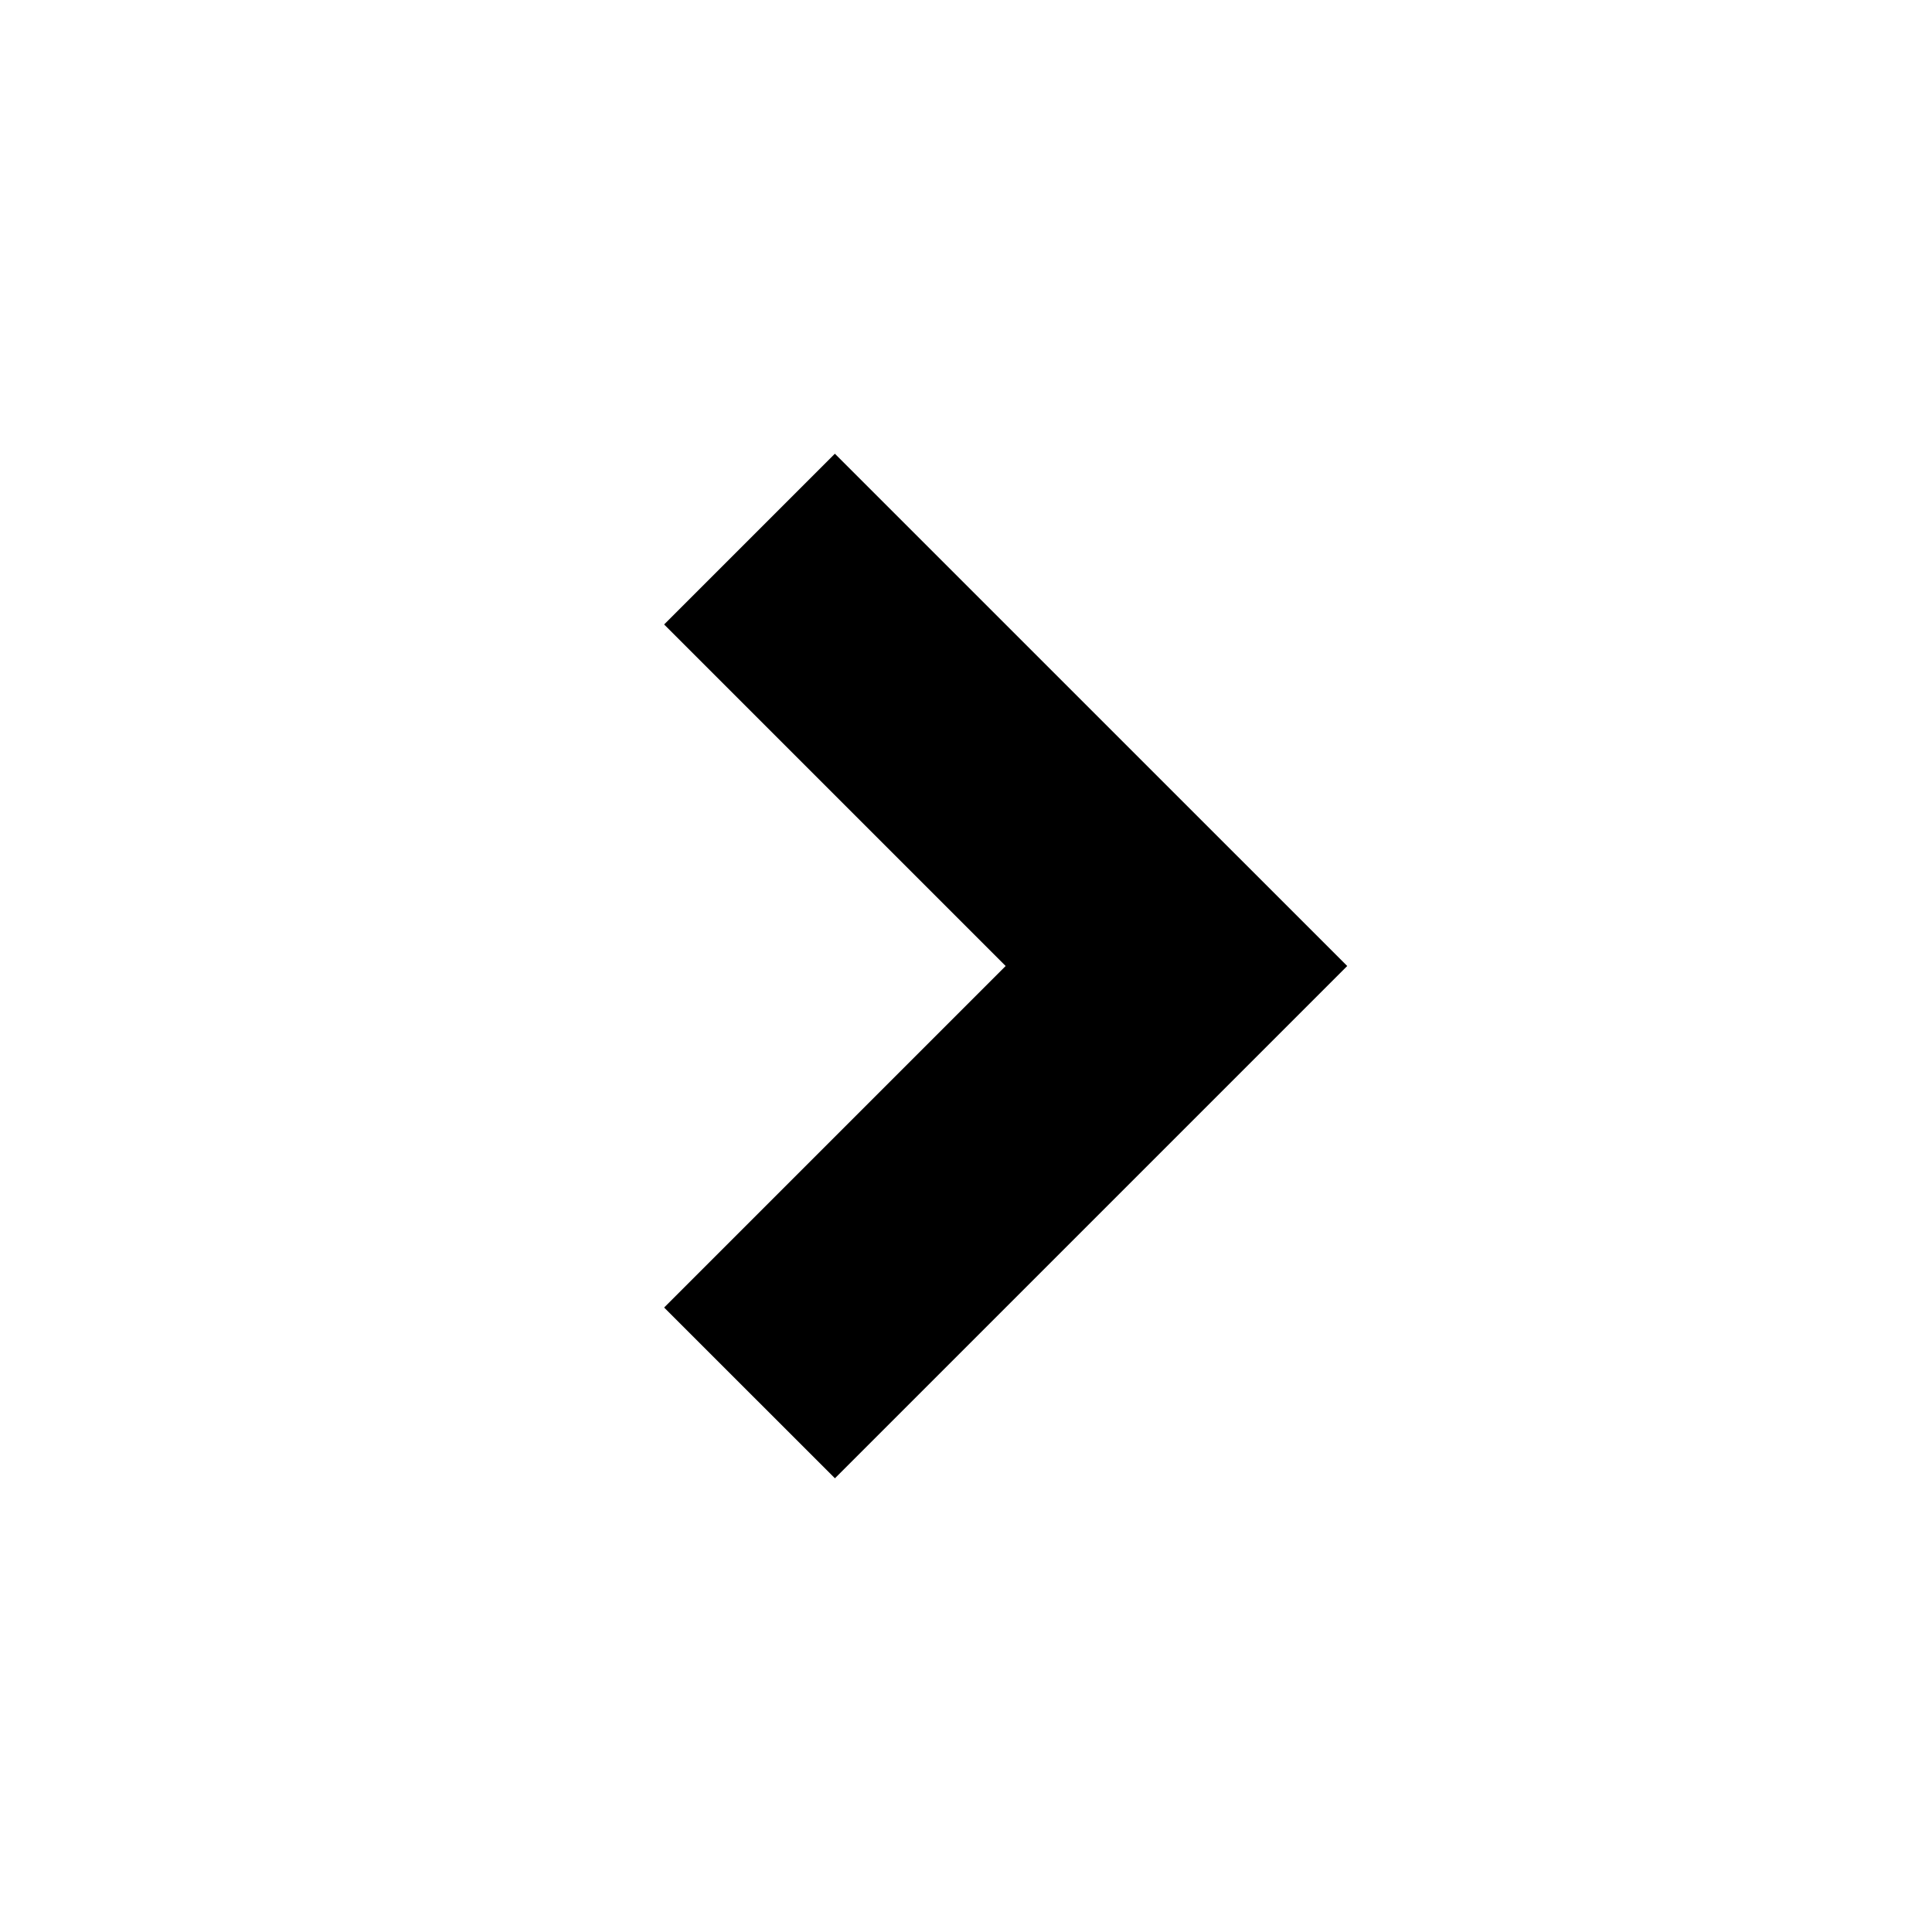
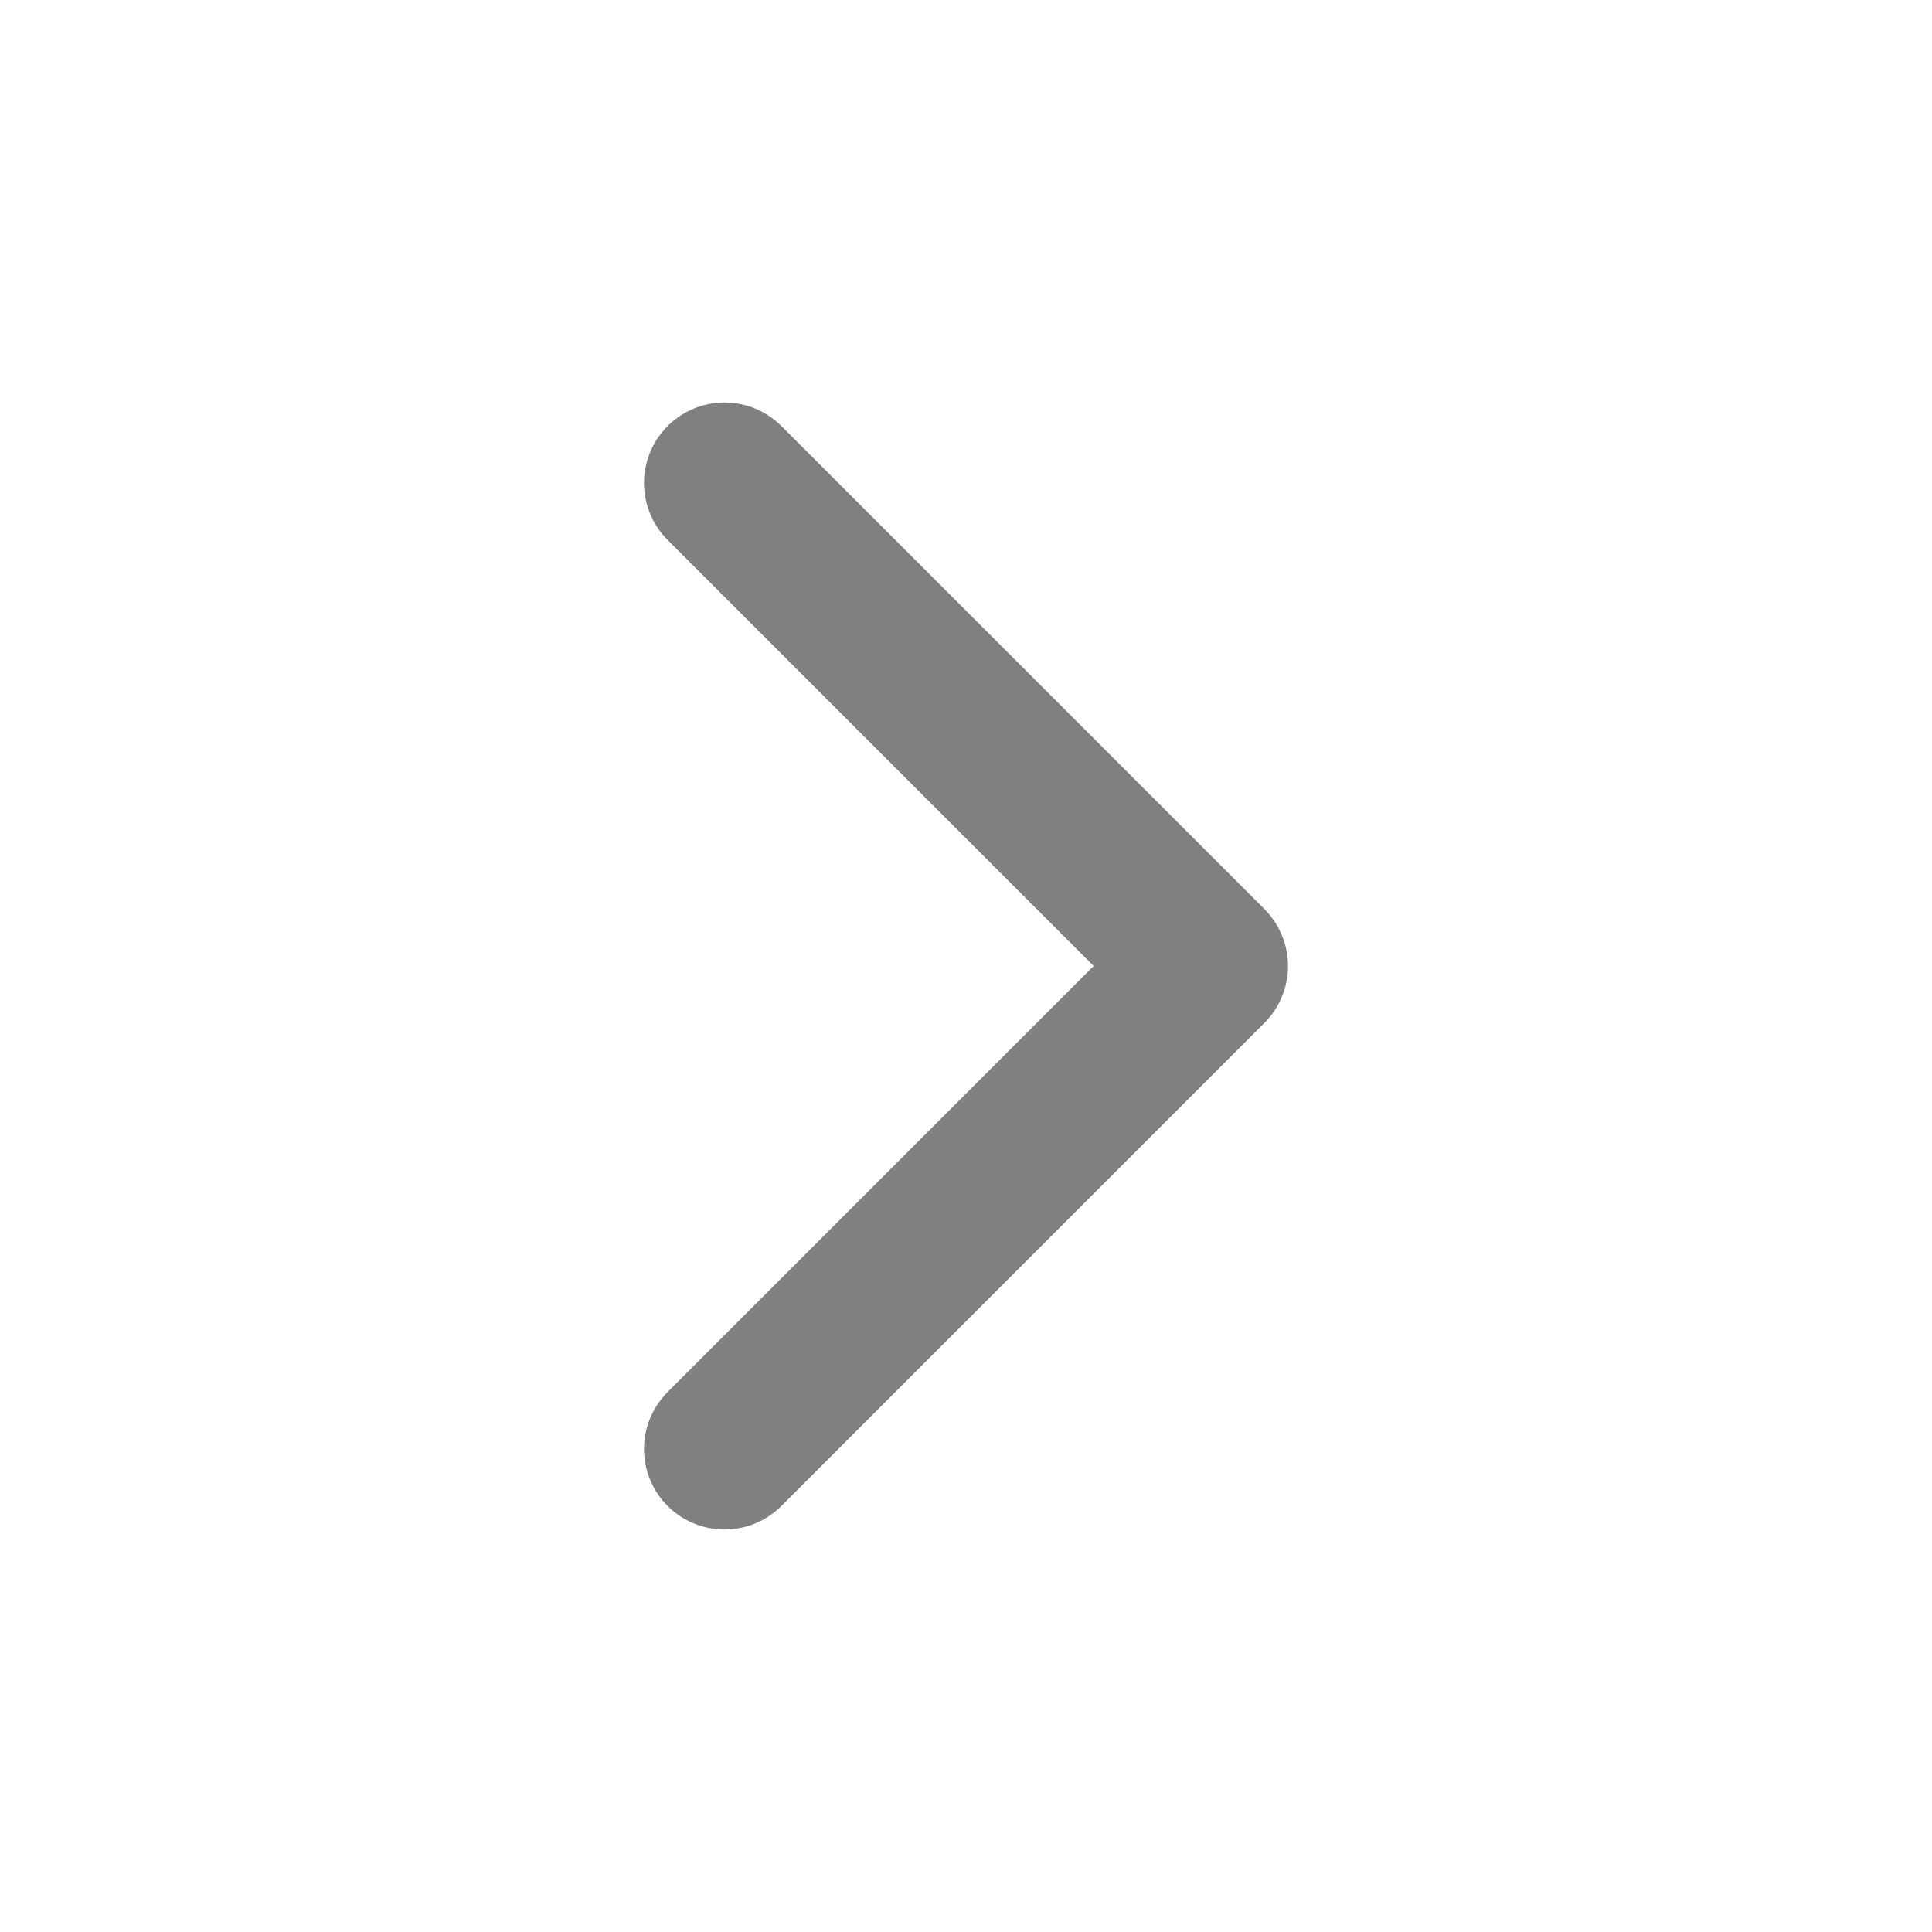
- <svg xmlns="http://www.w3.org/2000/svg" fill="#000000" width="800px" height="800px" viewBox="0 0 32 32" version="1.1">
-   <path d="M22.314 16l-8.485 8.485-2.829-2.828 5.657-5.657-5.657-5.657 2.828-2.828 8.486 8.485z" />
+ <svg xmlns="http://www.w3.org/2000/svg" width="24" height="24" viewBox="0 0 24 24" fill="#808080">
+   <path d="M9 6l6 6-6 6" stroke="#808080" stroke-width="2" fill="none" stroke-linecap="round" stroke-linejoin="round" />
</svg>
